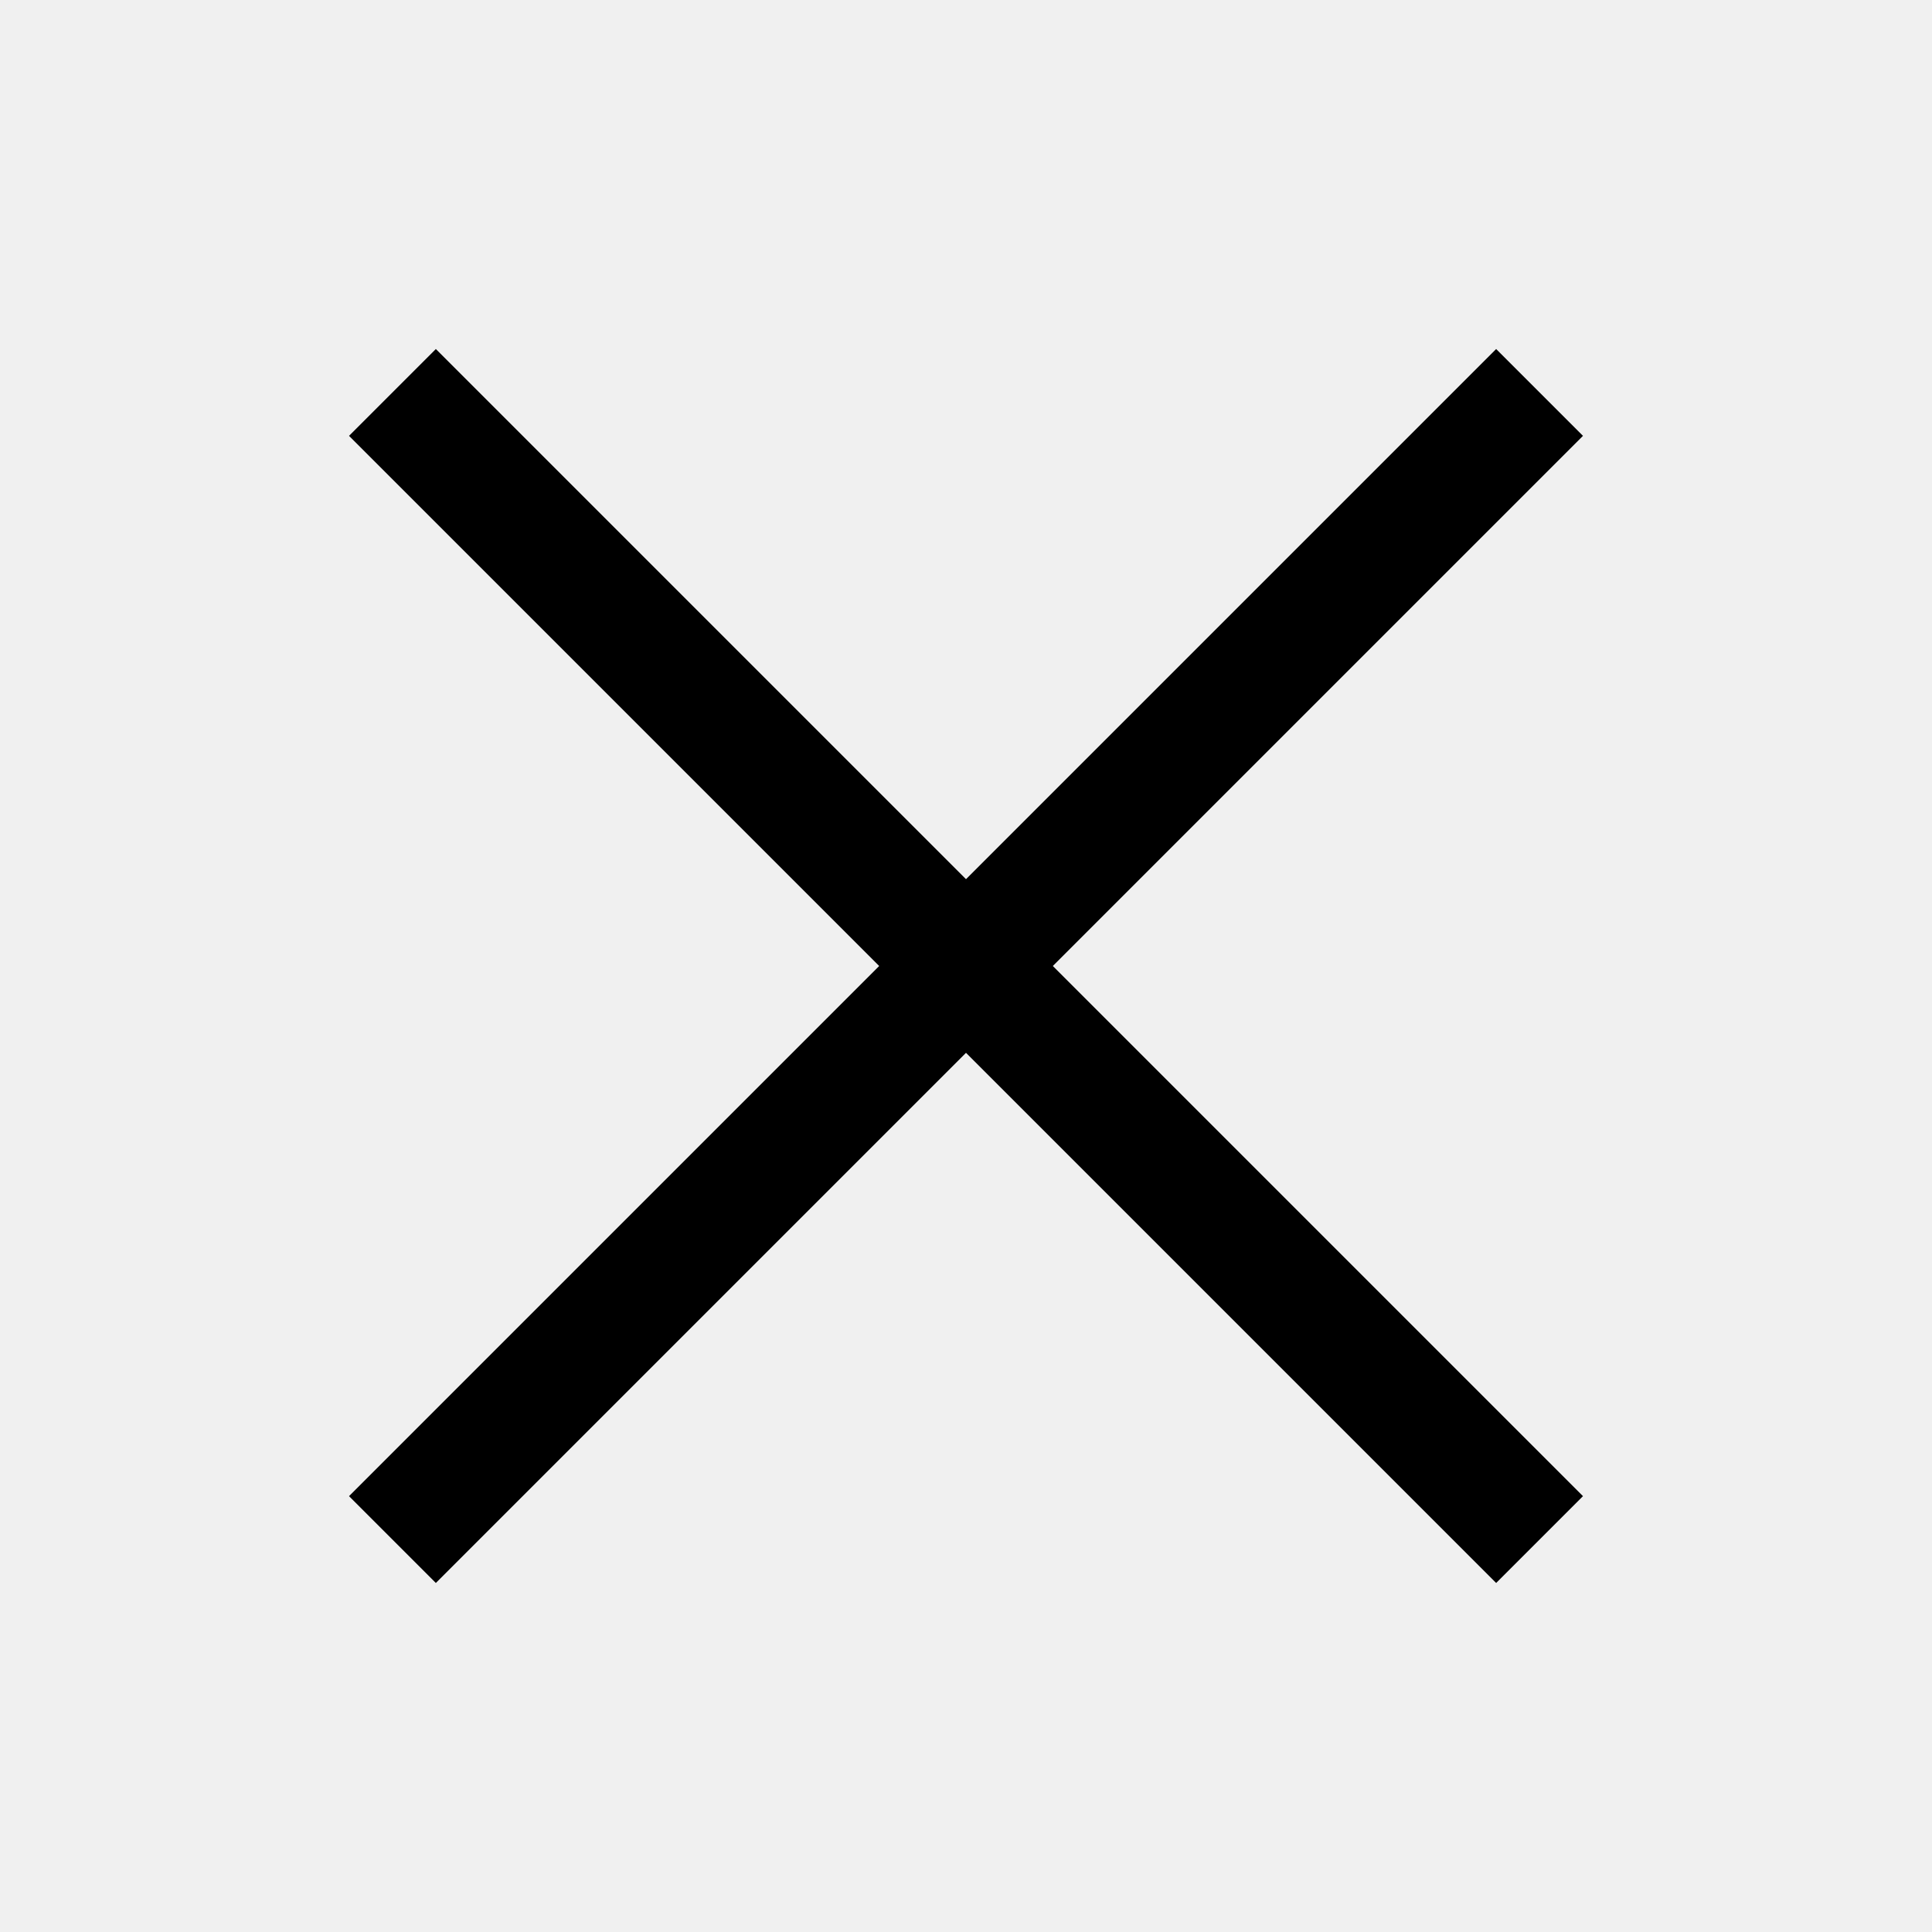
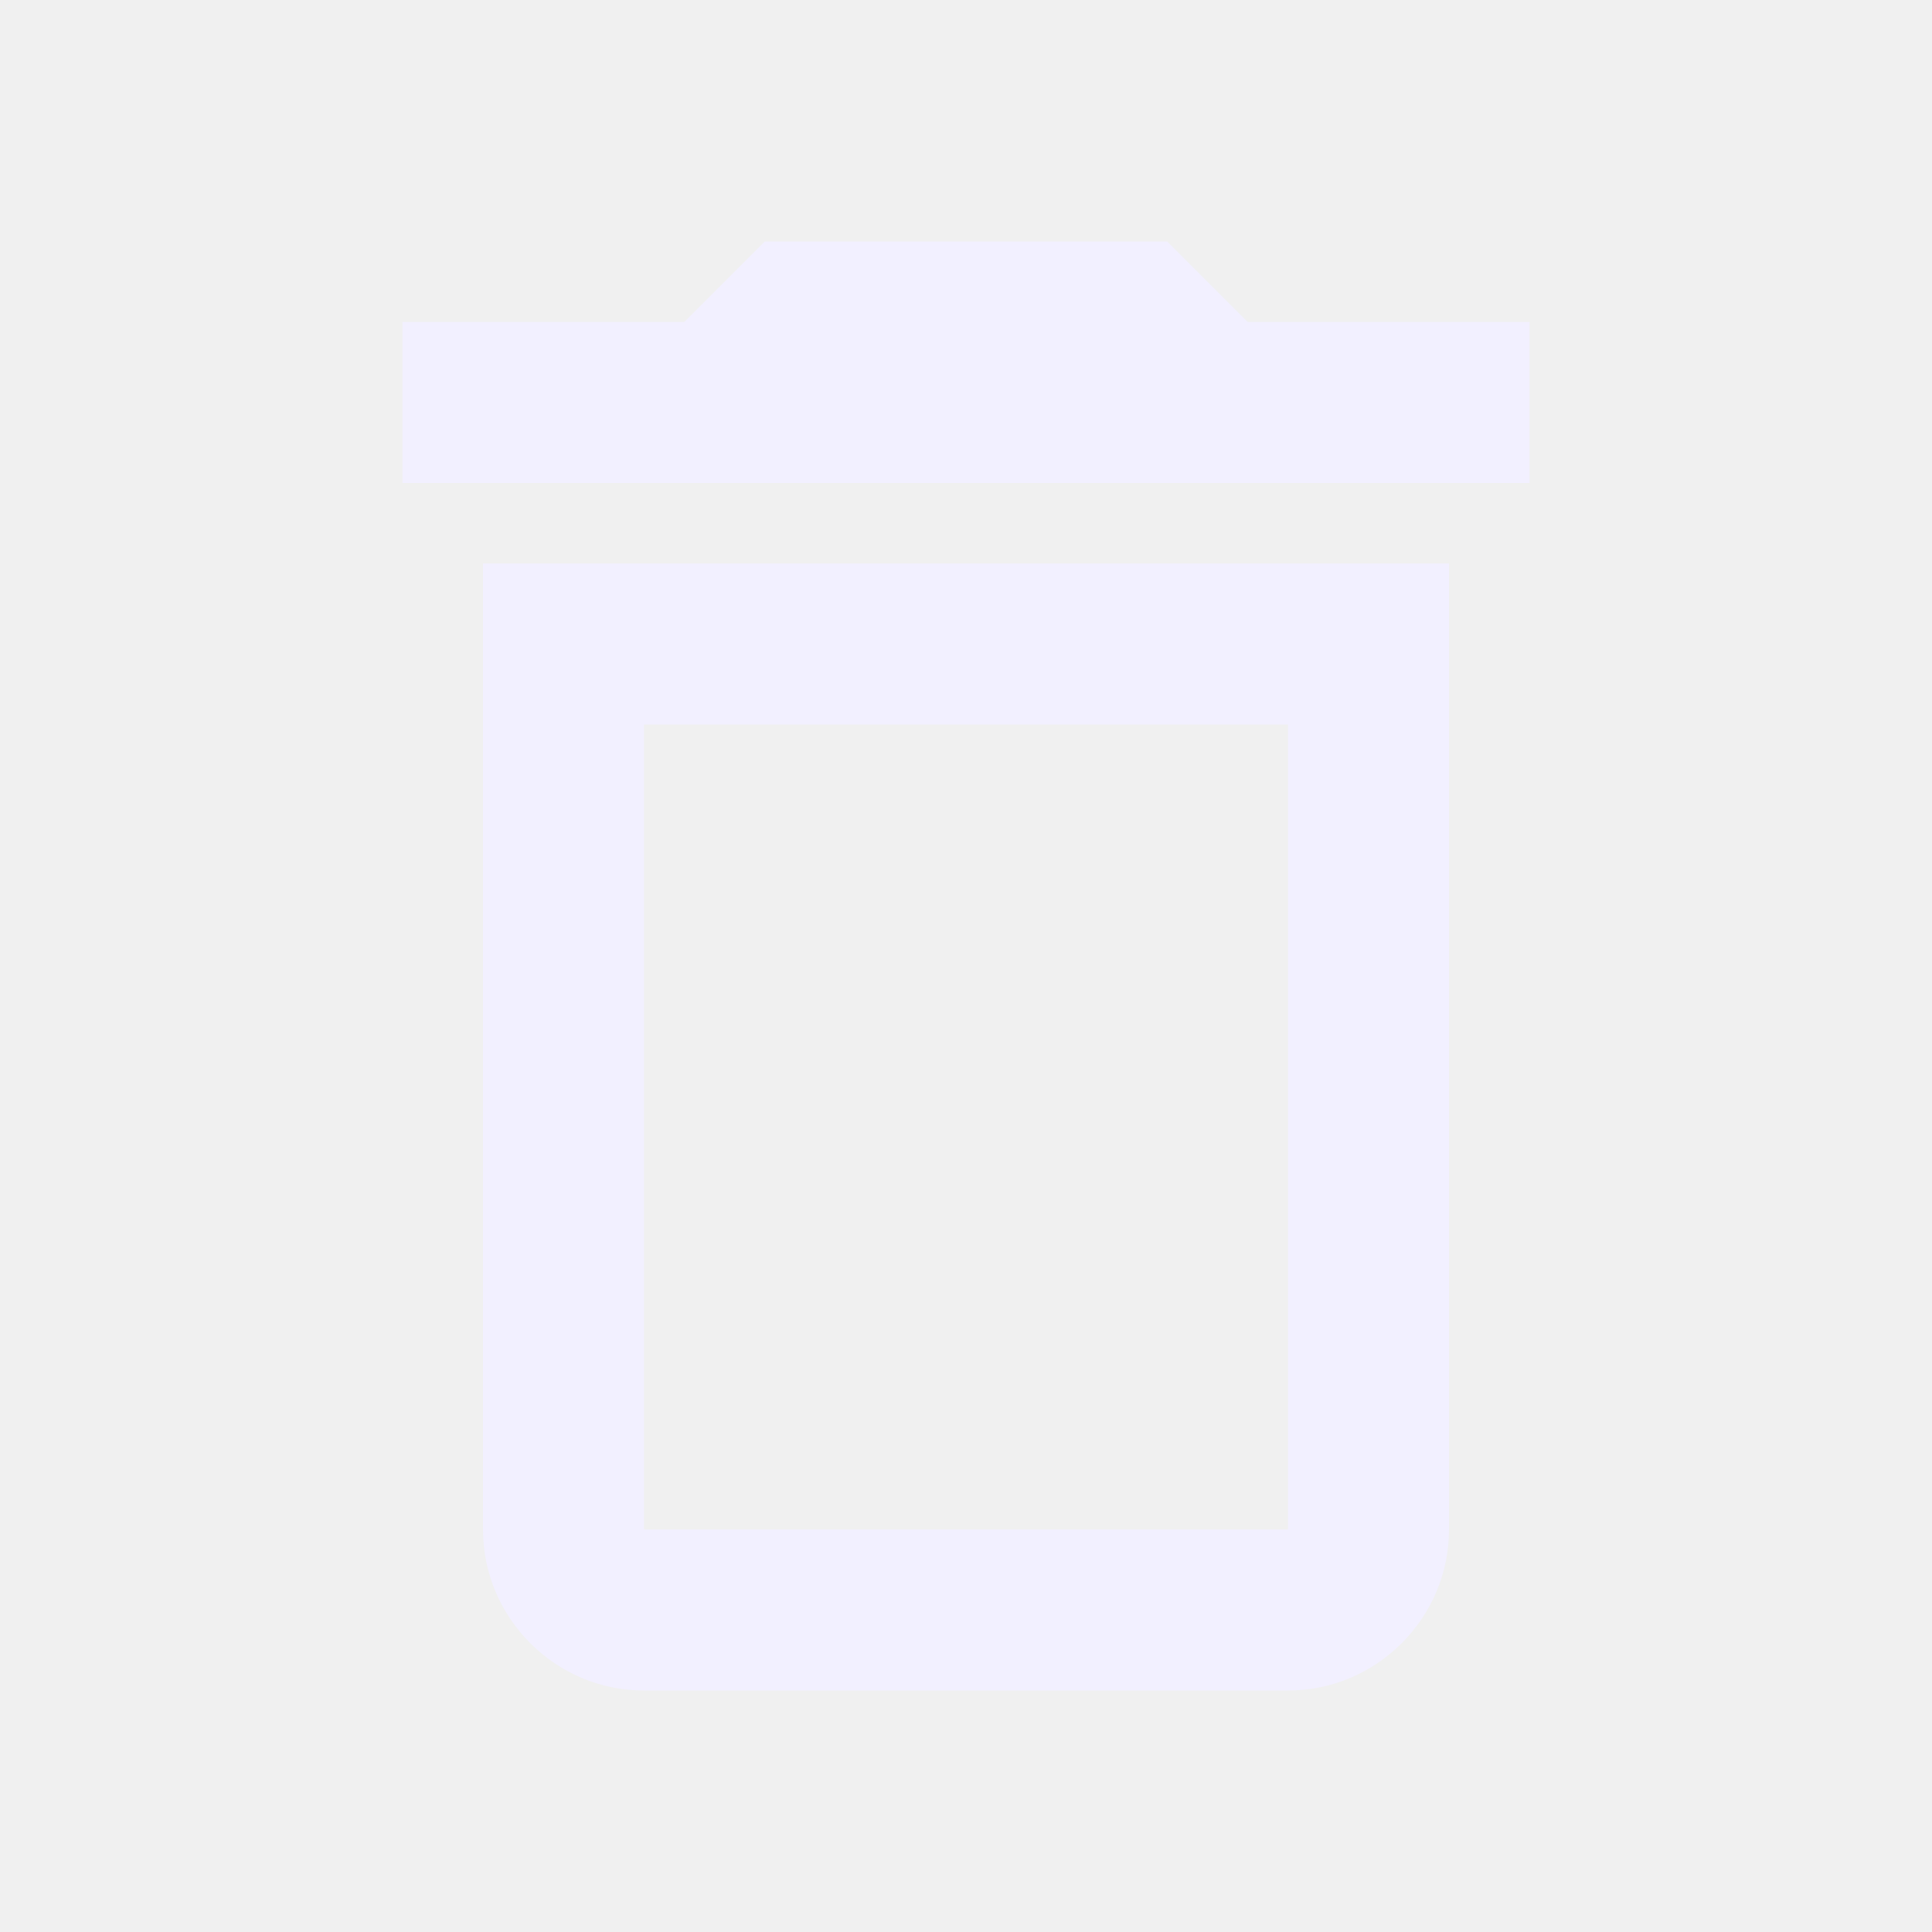
- <svg xmlns="http://www.w3.org/2000/svg" viewBox="0 0 32 32">
-   <path d="M 7.219 5.781 L 5.781 7.219 L 14.562 16 L 5.781 24.781 L 7.219 26.219 L 16 17.438 L 24.781 26.219 L 26.219 24.781 L 17.438 16 L 26.219 7.219 L 24.781 5.781 L 16 14.562 Z" />
+ <svg xmlns="http://www.w3.org/2000/svg" width="24" height="24" viewBox="0 0 24 24" fill="none">
+   <g clip-path="url(#clip0_11_594)">
+     <path d="M16 9V19H8V9H16ZM14.5 3H9.5L8.5 4H5V6H19V4H15.5L14.5 3ZM18 7H6V19C6 20.1 6.9 21 8 21H16C17.1 21 18 20.1 18 19V7Z" fill="#F2F0FF" />
+   </g>
+   <defs>
+     <clipPath id="clip0_11_594">
+       <rect width="24" height="24" fill="white" />
+     </clipPath>
+   </defs>
</svg>
